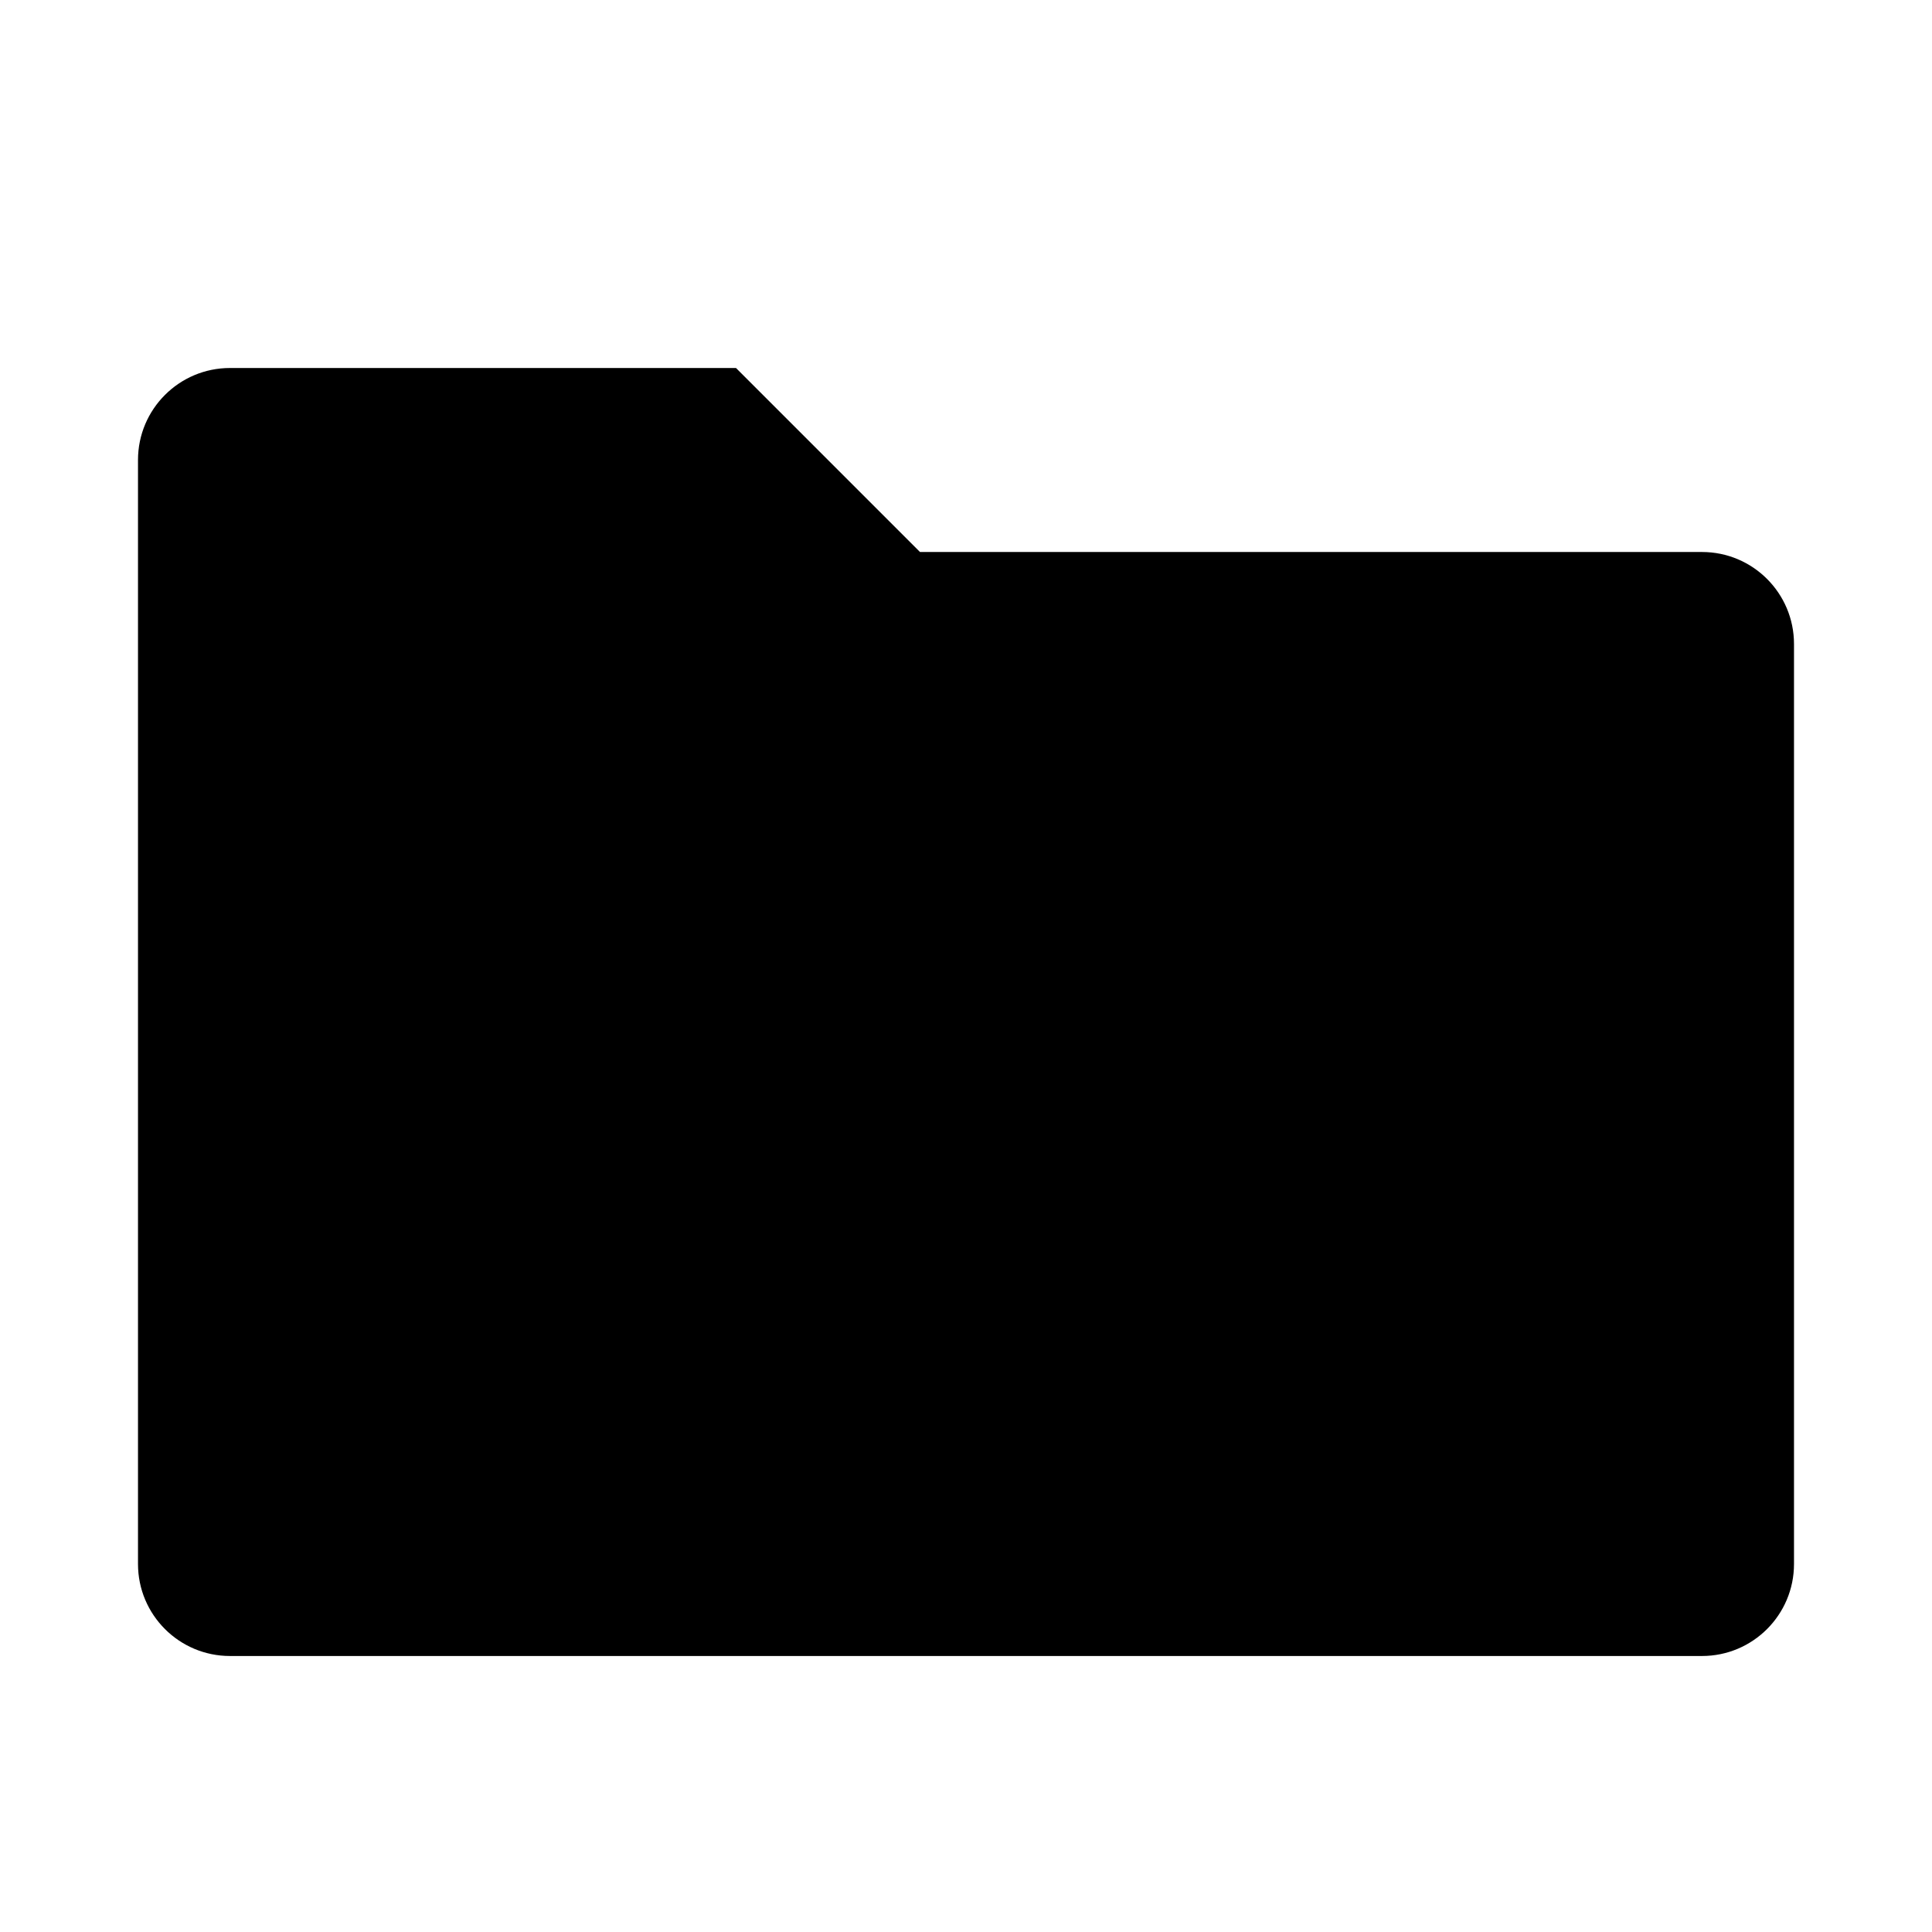
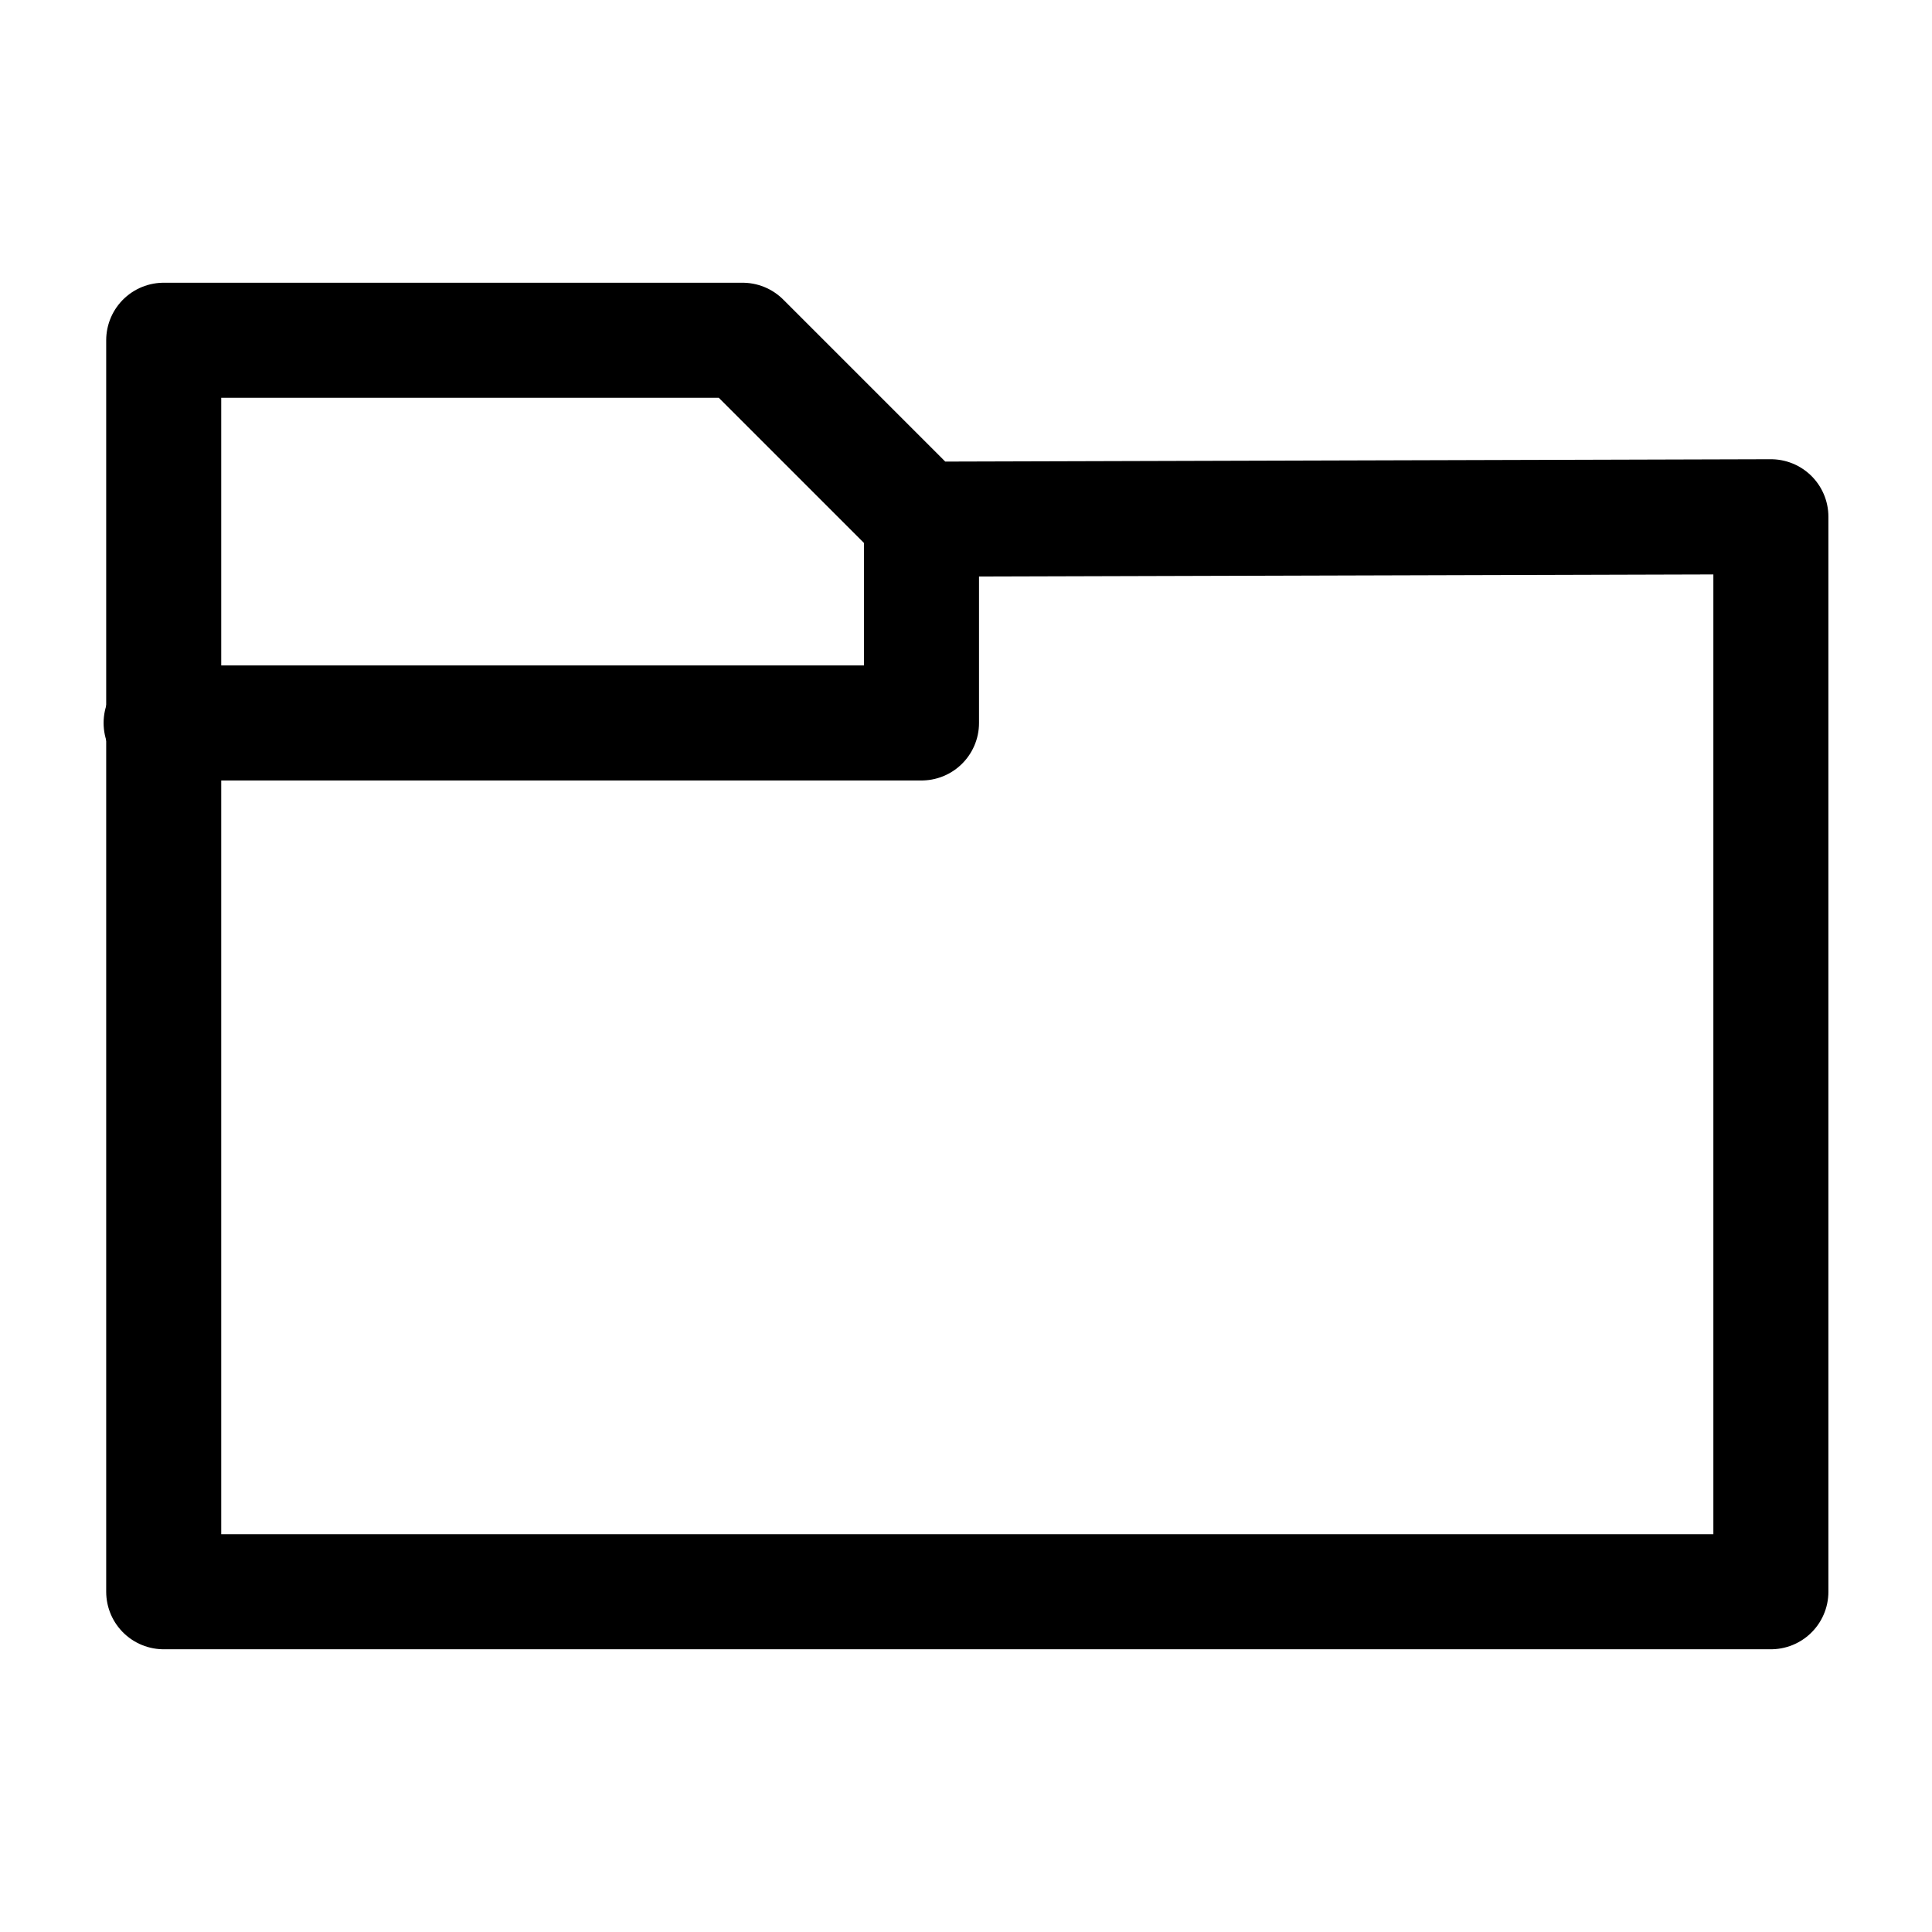
- <svg xmlns="http://www.w3.org/2000/svg" width="21" height="21" viewBox="0 0 21 21">
-   <path id="folder" d="M 2.5,4 A 1,1 0 0 0 1.5,5 V 17 A 1,1 0 0 0 2.5,18 H 18.5 A 1,1 0 0 0 19.5,17 V 7 A 1,1 0 0 0 18.5,6 H 10 L 8,4 Z" style="fill:#000000;fill-rule:evenodd" />
+ <svg xmlns="http://www.w3.org/2000/svg" width="21" height="21" version="1.1" viewBox="0 0 21 21">
+   <g transform="matrix(.97235 0 0 .97235 .29277 -.19096)" fill="none" stroke="#000" stroke-linecap="round" stroke-linejoin="round" stroke-width="1.286">
+     <path d="m10 6-2-2h-6.471v13.99h17.966v-12.017z" />
+     <path d="m10 6v2.278h-8.5" />
+   </g>
</svg>
